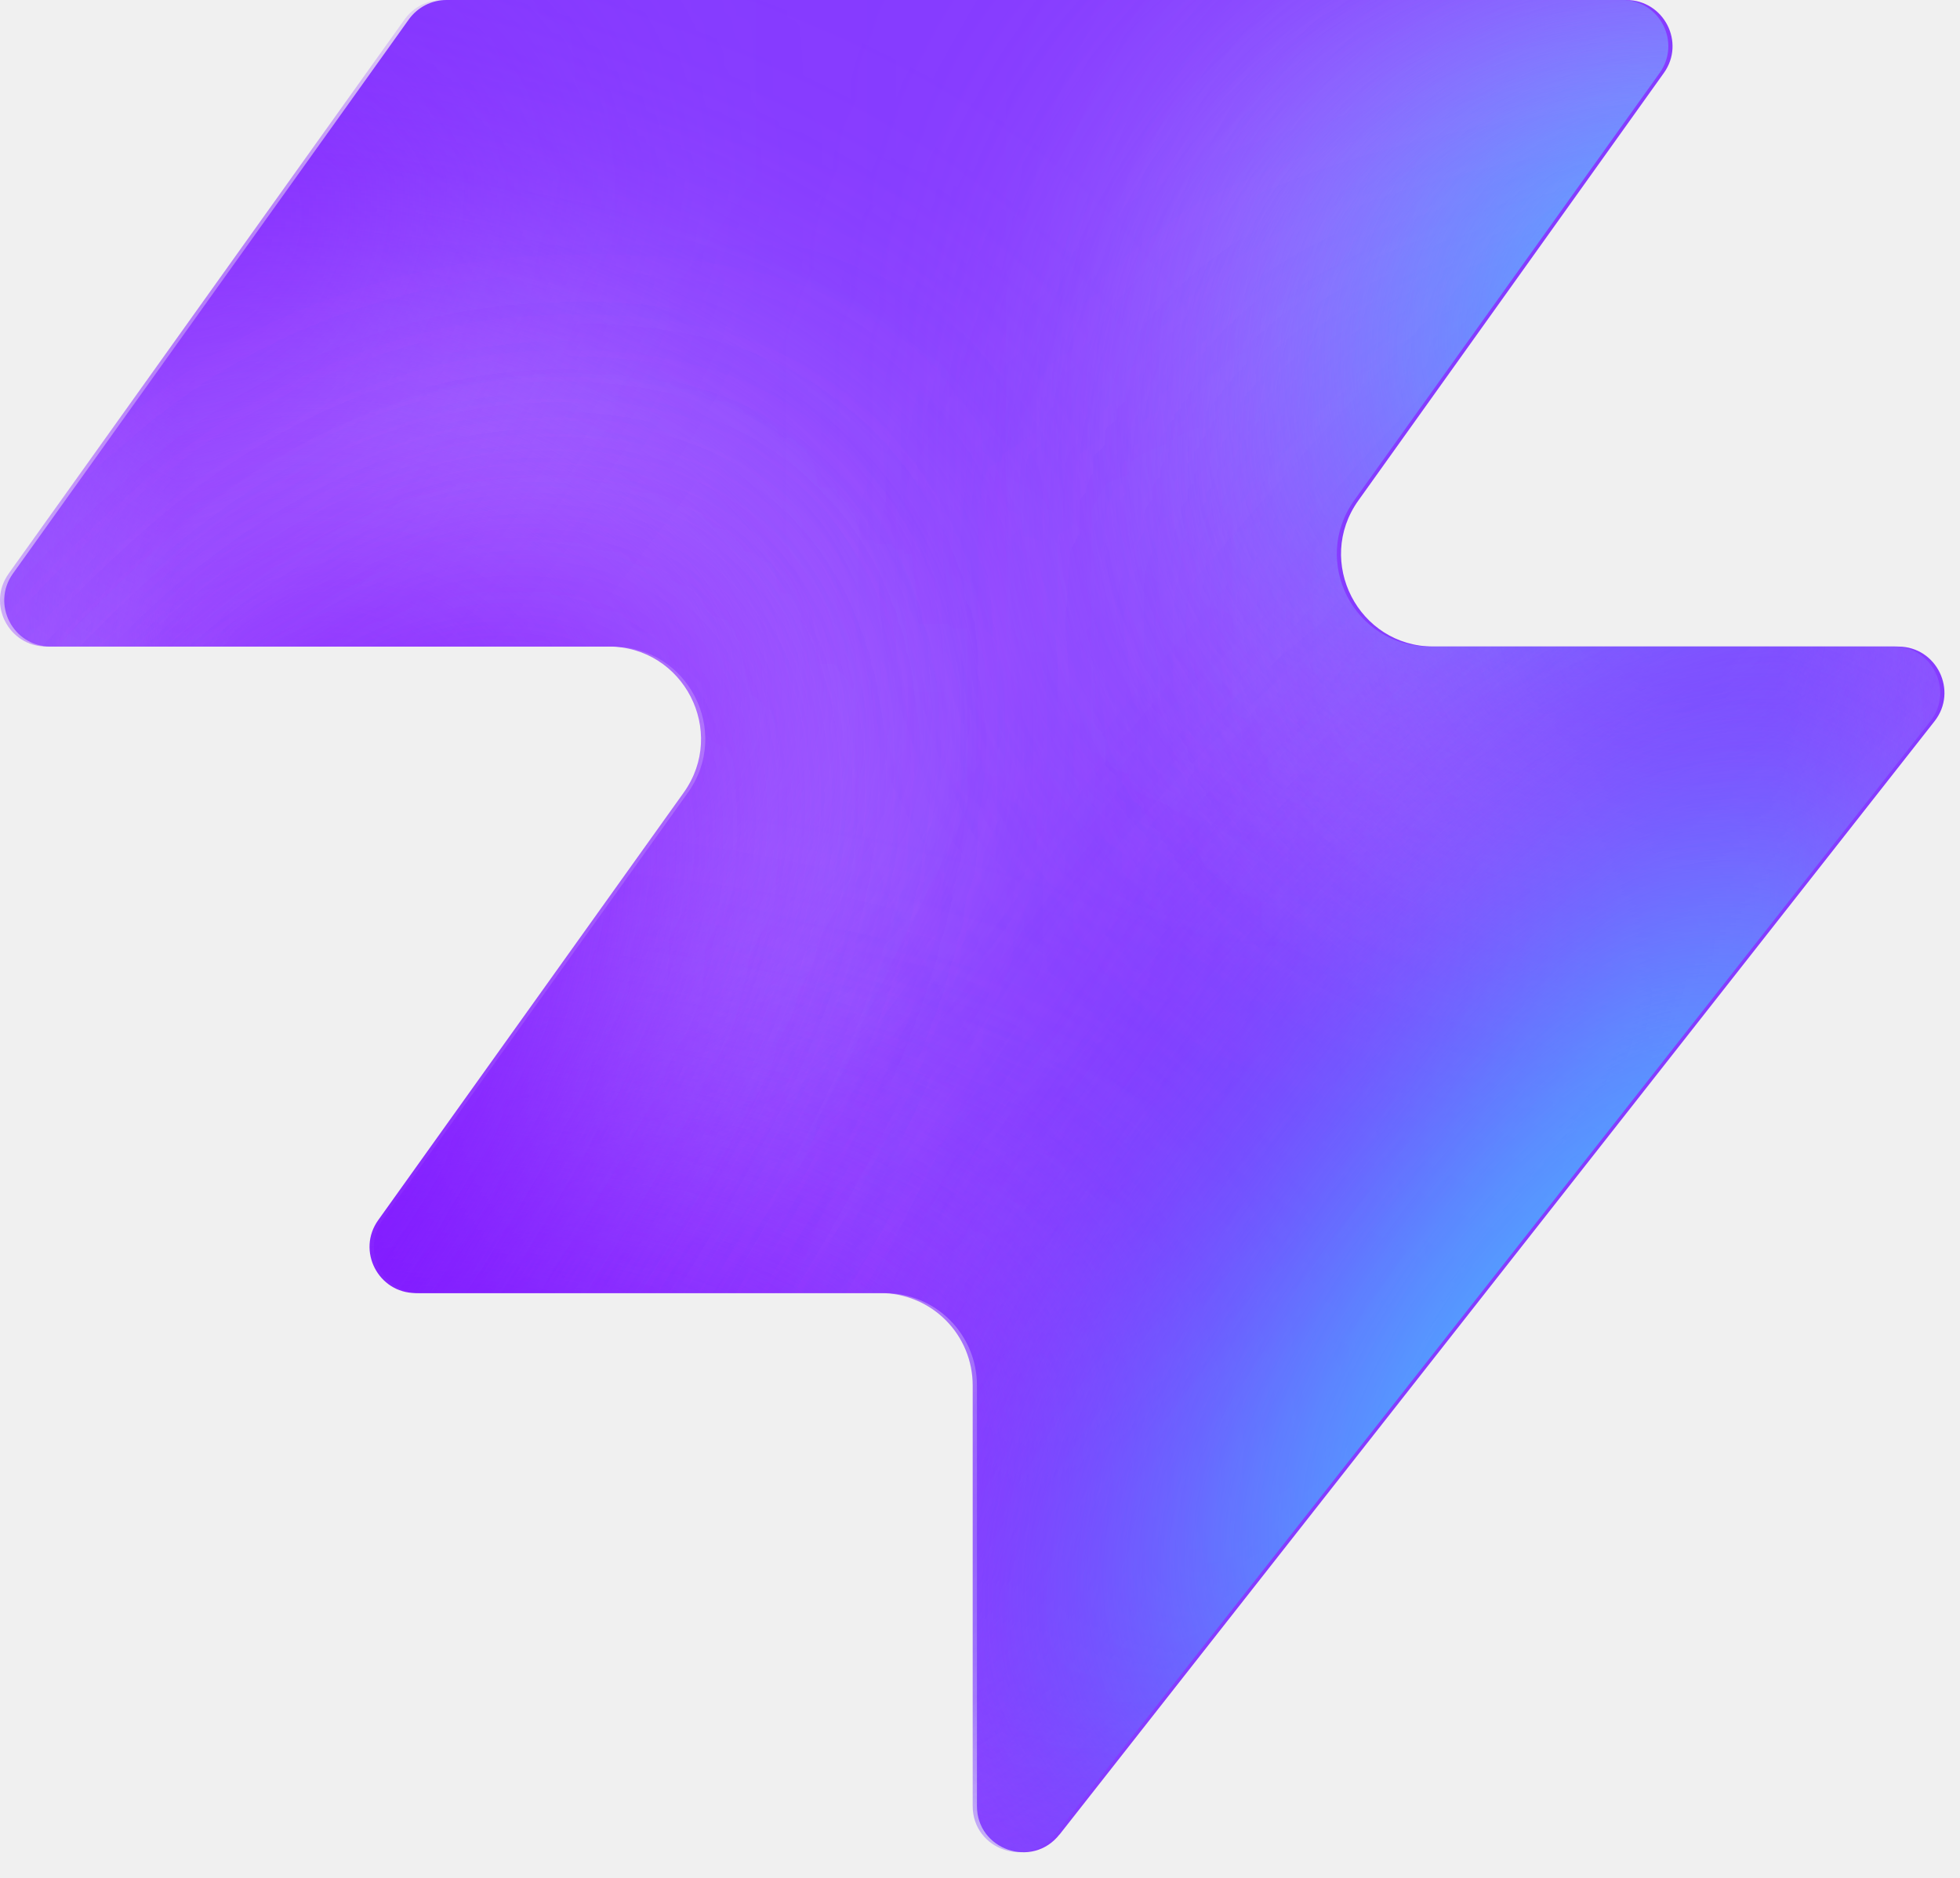
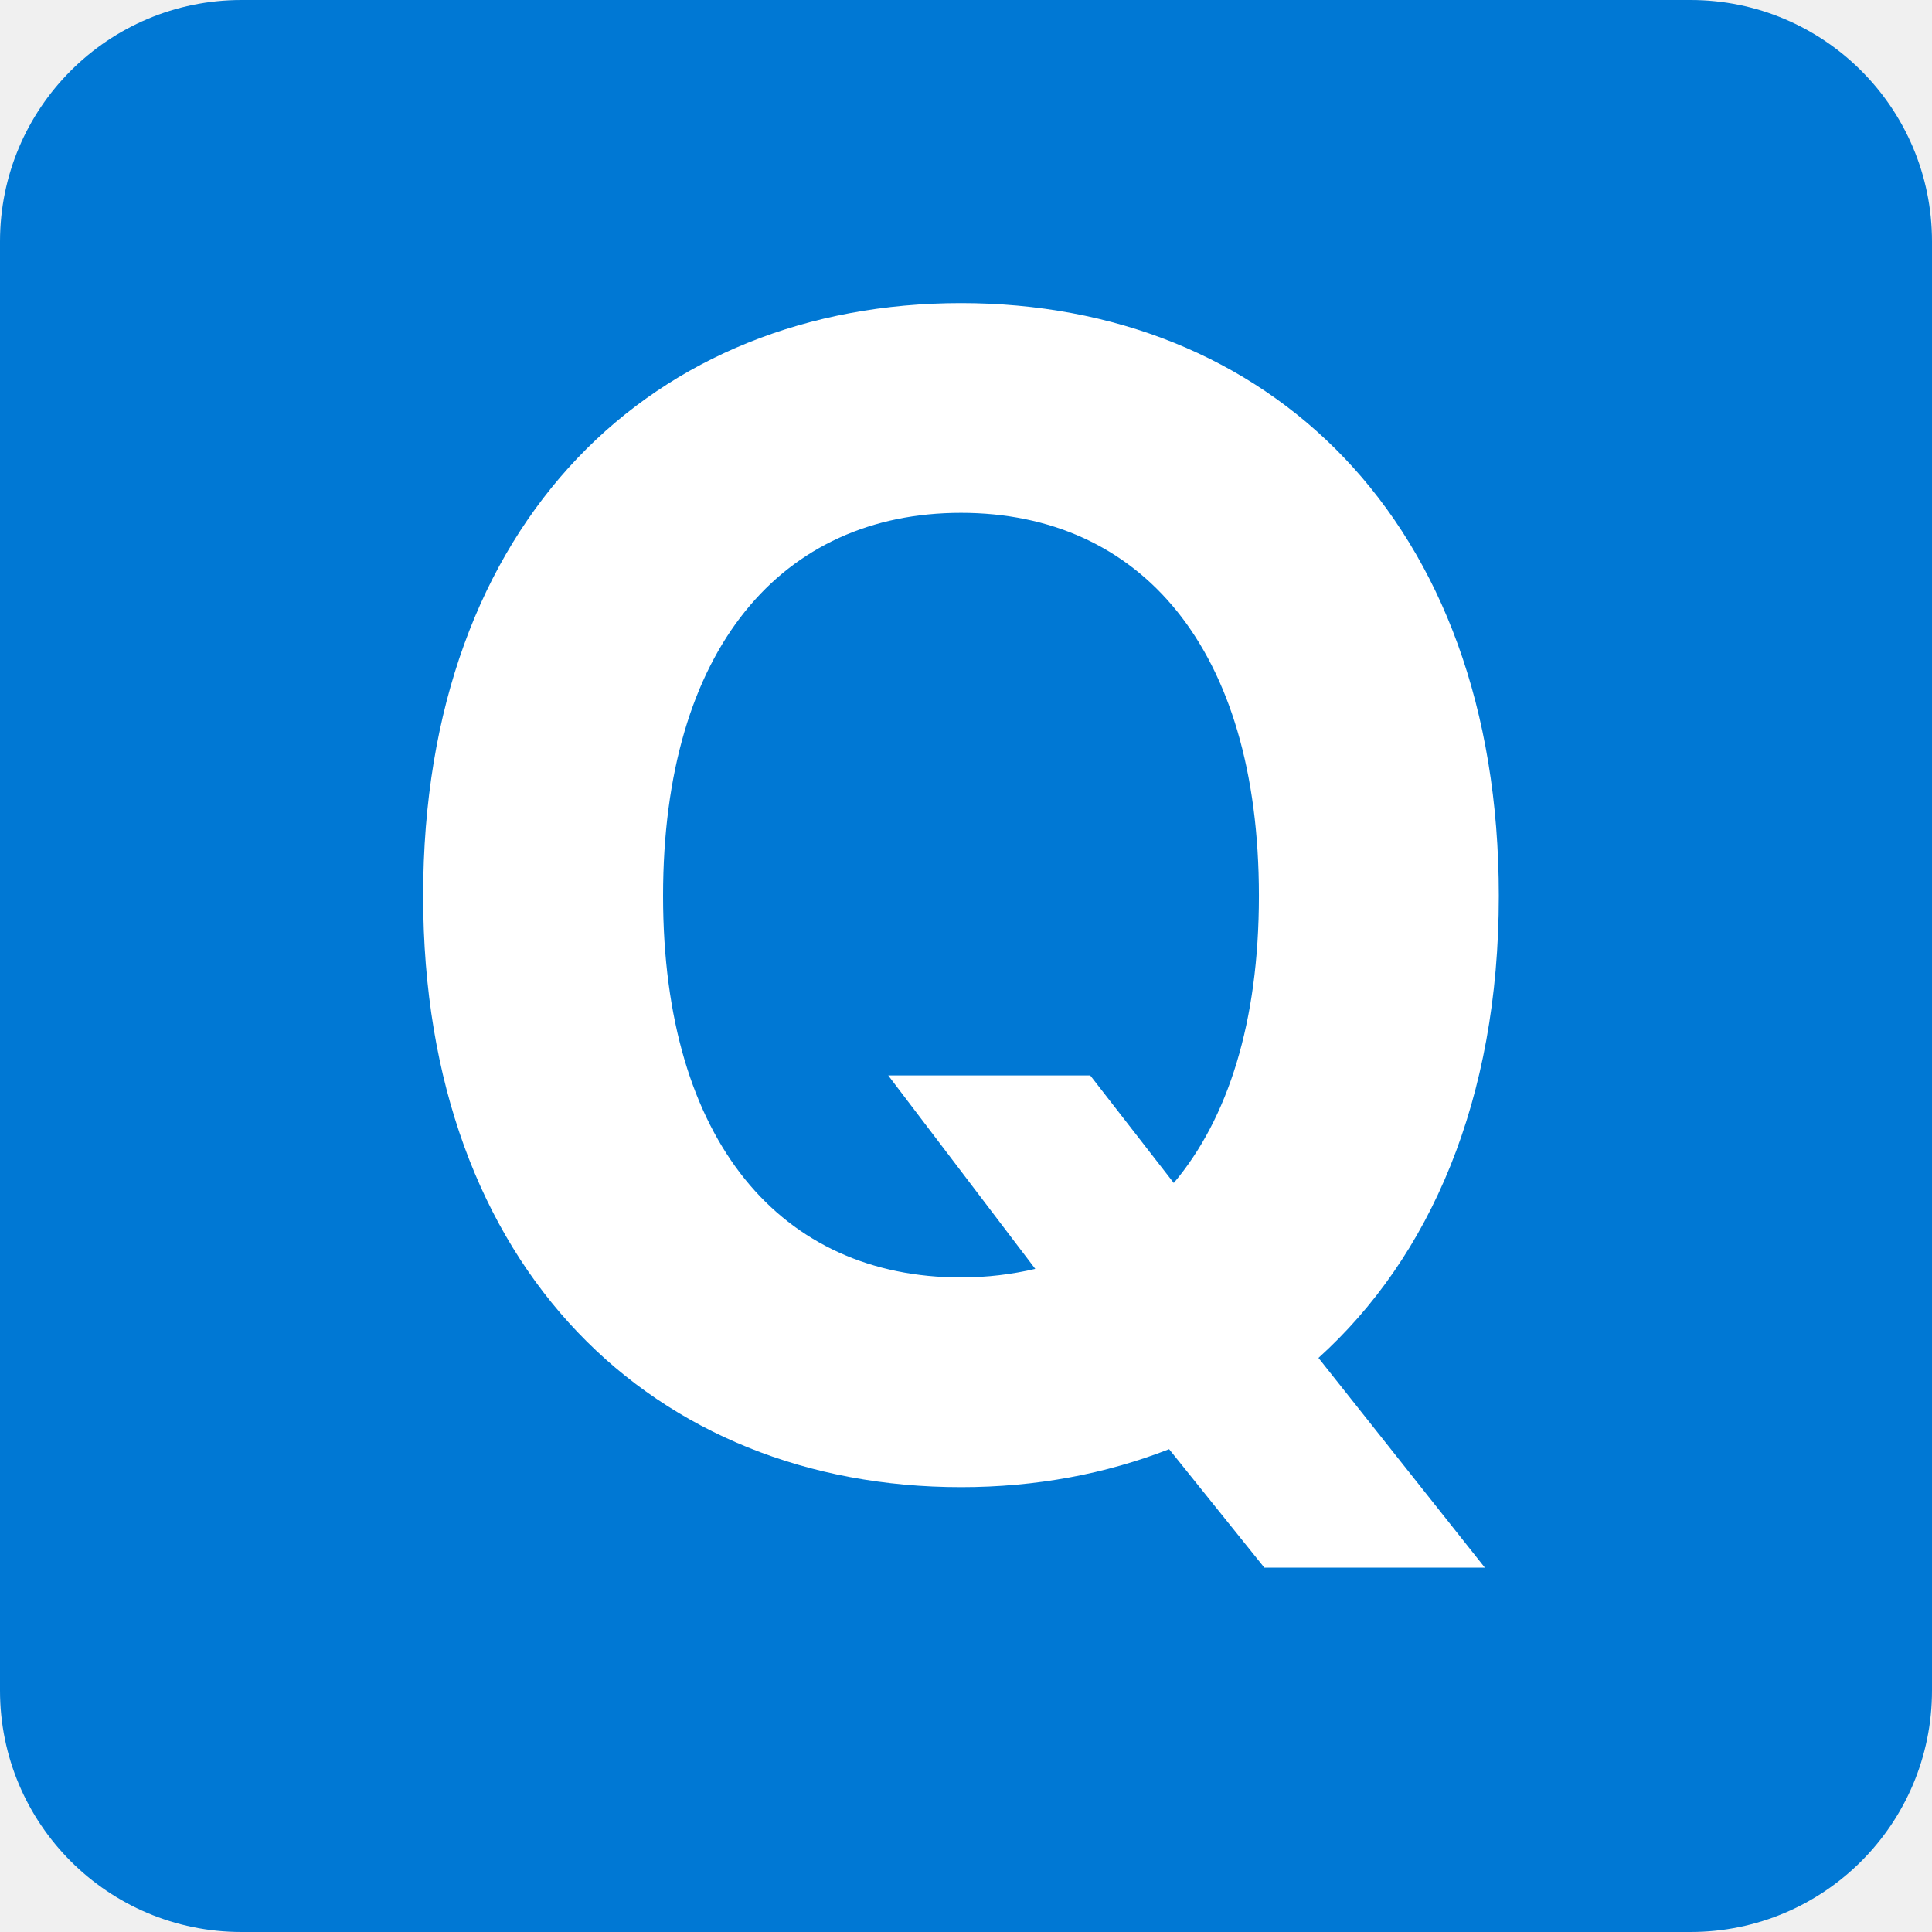
- <svg xmlns="http://www.w3.org/2000/svg" width="48" height="46" fill="none" viewBox="0 0 48 46">
-   <path fill="#863bff" d="M25.946 44.938c-.664.845-2.021.375-2.021-.698V33.937a2.26 2.26 0 0 0-2.262-2.262H10.287c-.92 0-1.456-1.04-.92-1.788l7.48-10.471c1.07-1.497 0-3.578-1.842-3.578H1.237c-.92 0-1.456-1.04-.92-1.788L10.013.474c.214-.297.556-.474.92-.474h28.894c.92 0 1.456 1.04.92 1.788l-7.48 10.471c-1.07 1.498 0 3.579 1.842 3.579h11.377c.943 0 1.473 1.088.89 1.83L25.947 44.94z" style="fill:#863bff;fill:color(display-p3 .525 .23 1);fill-opacity:1" />
-   <mask id="a" width="48" height="46" x="0" y="0" maskUnits="userSpaceOnUse" style="mask-type:alpha">
-     <path fill="#000" d="M25.842 44.938c-.664.844-2.021.375-2.021-.698V33.937a2.26 2.26 0 0 0-2.262-2.262H10.183c-.92 0-1.456-1.04-.92-1.788l7.48-10.471c1.07-1.498 0-3.579-1.842-3.579H1.133c-.92 0-1.456-1.04-.92-1.787L9.91.473c.214-.297.556-.474.92-.474h28.894c.92 0 1.456 1.04.92 1.788l-7.48 10.471c-1.07 1.498 0 3.578 1.842 3.578h11.377c.943 0 1.473 1.088.89 1.832L25.843 44.94z" style="fill:#000;fill-opacity:1" />
-   </mask>
-   <g mask="url(#a)">
-     <g filter="url(#b)">
-       <ellipse cx="5.508" cy="14.704" fill="#ede6ff" rx="5.508" ry="14.704" style="fill:#ede6ff;fill:color(display-p3 .927 .903 1);fill-opacity:1" transform="matrix(.00324 1 1 -.00324 -4.47 31.516)" />
-     </g>
-     <g filter="url(#c)">
-       <ellipse cx="10.399" cy="29.851" fill="#ede6ff" rx="10.399" ry="29.851" style="fill:#ede6ff;fill:color(display-p3 .927 .903 1);fill-opacity:1" transform="matrix(.00324 1 1 -.00324 -39.328 7.883)" />
-     </g>
-     <g filter="url(#d)">
-       <ellipse cx="5.508" cy="30.487" fill="#7e14ff" rx="5.508" ry="30.487" style="fill:#7e14ff;fill:color(display-p3 .492 .077 1);fill-opacity:1" transform="rotate(89.814 -25.913 -14.639)scale(1 -1)" />
-     </g>
-     <g filter="url(#e)">
-       <ellipse cx="5.508" cy="30.599" fill="#7e14ff" rx="5.508" ry="30.599" style="fill:#7e14ff;fill:color(display-p3 .492 .077 1);fill-opacity:1" transform="rotate(89.814 -32.644 -3.334)scale(1 -1)" />
-     </g>
-     <g filter="url(#f)">
-       <ellipse cx="5.508" cy="30.599" fill="#7e14ff" rx="5.508" ry="30.599" style="fill:#7e14ff;fill:color(display-p3 .492 .077 1);fill-opacity:1" transform="matrix(.00324 1 1 -.00324 -34.34 30.47)" />
-     </g>
-     <g filter="url(#g)">
-       <ellipse cx="14.072" cy="22.078" fill="#ede6ff" rx="14.072" ry="22.078" style="fill:#ede6ff;fill:color(display-p3 .927 .903 1);fill-opacity:1" transform="rotate(93.35 24.506 48.493)scale(-1 1)" />
-     </g>
-     <g filter="url(#h)">
-       <ellipse cx="3.47" cy="21.501" fill="#7e14ff" rx="3.47" ry="21.501" style="fill:#7e14ff;fill:color(display-p3 .492 .077 1);fill-opacity:1" transform="rotate(89.009 28.708 47.59)scale(-1 1)" />
-     </g>
-     <g filter="url(#i)">
-       <ellipse cx="3.47" cy="21.501" fill="#7e14ff" rx="3.47" ry="21.501" style="fill:#7e14ff;fill:color(display-p3 .492 .077 1);fill-opacity:1" transform="rotate(89.009 28.708 47.59)scale(-1 1)" />
-     </g>
-     <g filter="url(#j)">
-       <ellipse cx=".387" cy="8.972" fill="#7e14ff" rx="4.407" ry="29.108" style="fill:#7e14ff;fill:color(display-p3 .492 .077 1);fill-opacity:1" transform="rotate(39.51 .387 8.972)" />
-     </g>
-     <g filter="url(#k)">
-       <ellipse cx="47.523" cy="-6.092" fill="#7e14ff" rx="4.407" ry="29.108" style="fill:#7e14ff;fill:color(display-p3 .492 .077 1);fill-opacity:1" transform="rotate(37.892 47.523 -6.092)" />
-     </g>
-     <g filter="url(#l)">
-       <ellipse cx="41.412" cy="6.333" fill="#47bfff" rx="5.971" ry="9.665" style="fill:#47bfff;fill:color(display-p3 .28 .748 1);fill-opacity:1" transform="rotate(37.892 41.412 6.333)" />
-     </g>
-     <g filter="url(#m)">
-       <ellipse cx="-1.879" cy="38.332" fill="#7e14ff" rx="4.407" ry="29.108" style="fill:#7e14ff;fill:color(display-p3 .492 .077 1);fill-opacity:1" transform="rotate(37.892 -1.88 38.332)" />
-     </g>
-     <g filter="url(#n)">
-       <ellipse cx="-1.879" cy="38.332" fill="#7e14ff" rx="4.407" ry="29.108" style="fill:#7e14ff;fill:color(display-p3 .492 .077 1);fill-opacity:1" transform="rotate(37.892 -1.88 38.332)" />
-     </g>
-     <g filter="url(#o)">
-       <ellipse cx="35.651" cy="29.907" fill="#7e14ff" rx="4.407" ry="29.108" style="fill:#7e14ff;fill:color(display-p3 .492 .077 1);fill-opacity:1" transform="rotate(37.892 35.651 29.907)" />
-     </g>
-     <g filter="url(#p)">
-       <ellipse cx="38.418" cy="32.4" fill="#47bfff" rx="5.971" ry="15.297" style="fill:#47bfff;fill:color(display-p3 .28 .748 1);fill-opacity:1" transform="rotate(37.892 38.418 32.4)" />
-     </g>
-   </g>
-   <defs>
-     <filter id="b" width="60.045" height="41.654" x="-19.77" y="16.149" color-interpolation-filters="sRGB" filterUnits="userSpaceOnUse">
-       <feFlood flood-opacity="0" result="BackgroundImageFix" />
-       <feBlend in="SourceGraphic" in2="BackgroundImageFix" result="shape" />
-       <feGaussianBlur result="effect1_foregroundBlur_2002_17158" stdDeviation="7.659" />
-     </filter>
-     <filter id="c" width="90.34" height="51.437" x="-54.613" y="-7.533" color-interpolation-filters="sRGB" filterUnits="userSpaceOnUse">
-       <feFlood flood-opacity="0" result="BackgroundImageFix" />
-       <feBlend in="SourceGraphic" in2="BackgroundImageFix" result="shape" />
-       <feGaussianBlur result="effect1_foregroundBlur_2002_17158" stdDeviation="7.659" />
-     </filter>
-     <filter id="d" width="79.355" height="29.4" x="-49.64" y="2.03" color-interpolation-filters="sRGB" filterUnits="userSpaceOnUse">
-       <feFlood flood-opacity="0" result="BackgroundImageFix" />
-       <feBlend in="SourceGraphic" in2="BackgroundImageFix" result="shape" />
-       <feGaussianBlur result="effect1_foregroundBlur_2002_17158" stdDeviation="4.596" />
-     </filter>
-     <filter id="e" width="79.579" height="29.4" x="-45.045" y="20.029" color-interpolation-filters="sRGB" filterUnits="userSpaceOnUse">
-       <feFlood flood-opacity="0" result="BackgroundImageFix" />
-       <feBlend in="SourceGraphic" in2="BackgroundImageFix" result="shape" />
-       <feGaussianBlur result="effect1_foregroundBlur_2002_17158" stdDeviation="4.596" />
-     </filter>
-     <filter id="f" width="79.579" height="29.4" x="-43.513" y="21.178" color-interpolation-filters="sRGB" filterUnits="userSpaceOnUse">
-       <feFlood flood-opacity="0" result="BackgroundImageFix" />
-       <feBlend in="SourceGraphic" in2="BackgroundImageFix" result="shape" />
-       <feGaussianBlur result="effect1_foregroundBlur_2002_17158" stdDeviation="4.596" />
-     </filter>
-     <filter id="g" width="74.749" height="58.852" x="15.756" y="-17.901" color-interpolation-filters="sRGB" filterUnits="userSpaceOnUse">
-       <feFlood flood-opacity="0" result="BackgroundImageFix" />
-       <feBlend in="SourceGraphic" in2="BackgroundImageFix" result="shape" />
-       <feGaussianBlur result="effect1_foregroundBlur_2002_17158" stdDeviation="7.659" />
-     </filter>
-     <filter id="h" width="61.377" height="25.362" x="23.548" y="2.284" color-interpolation-filters="sRGB" filterUnits="userSpaceOnUse">
-       <feFlood flood-opacity="0" result="BackgroundImageFix" />
-       <feBlend in="SourceGraphic" in2="BackgroundImageFix" result="shape" />
-       <feGaussianBlur result="effect1_foregroundBlur_2002_17158" stdDeviation="4.596" />
-     </filter>
-     <filter id="i" width="61.377" height="25.362" x="23.548" y="2.284" color-interpolation-filters="sRGB" filterUnits="userSpaceOnUse">
-       <feFlood flood-opacity="0" result="BackgroundImageFix" />
-       <feBlend in="SourceGraphic" in2="BackgroundImageFix" result="shape" />
-       <feGaussianBlur result="effect1_foregroundBlur_2002_17158" stdDeviation="4.596" />
-     </filter>
-     <filter id="j" width="56.045" height="63.649" x="-27.636" y="-22.853" color-interpolation-filters="sRGB" filterUnits="userSpaceOnUse">
-       <feFlood flood-opacity="0" result="BackgroundImageFix" />
-       <feBlend in="SourceGraphic" in2="BackgroundImageFix" result="shape" />
-       <feGaussianBlur result="effect1_foregroundBlur_2002_17158" stdDeviation="4.596" />
-     </filter>
-     <filter id="k" width="54.814" height="64.646" x="20.116" y="-38.415" color-interpolation-filters="sRGB" filterUnits="userSpaceOnUse">
-       <feFlood flood-opacity="0" result="BackgroundImageFix" />
-       <feBlend in="SourceGraphic" in2="BackgroundImageFix" result="shape" />
-       <feGaussianBlur result="effect1_foregroundBlur_2002_17158" stdDeviation="4.596" />
-     </filter>
-     <filter id="l" width="33.541" height="35.313" x="24.641" y="-11.323" color-interpolation-filters="sRGB" filterUnits="userSpaceOnUse">
-       <feFlood flood-opacity="0" result="BackgroundImageFix" />
-       <feBlend in="SourceGraphic" in2="BackgroundImageFix" result="shape" />
-       <feGaussianBlur result="effect1_foregroundBlur_2002_17158" stdDeviation="4.596" />
-     </filter>
-     <filter id="m" width="54.814" height="64.646" x="-29.286" y="6.009" color-interpolation-filters="sRGB" filterUnits="userSpaceOnUse">
-       <feFlood flood-opacity="0" result="BackgroundImageFix" />
-       <feBlend in="SourceGraphic" in2="BackgroundImageFix" result="shape" />
-       <feGaussianBlur result="effect1_foregroundBlur_2002_17158" stdDeviation="4.596" />
-     </filter>
-     <filter id="n" width="54.814" height="64.646" x="-29.286" y="6.009" color-interpolation-filters="sRGB" filterUnits="userSpaceOnUse">
-       <feFlood flood-opacity="0" result="BackgroundImageFix" />
-       <feBlend in="SourceGraphic" in2="BackgroundImageFix" result="shape" />
-       <feGaussianBlur result="effect1_foregroundBlur_2002_17158" stdDeviation="4.596" />
-     </filter>
-     <filter id="o" width="54.814" height="64.646" x="8.244" y="-2.416" color-interpolation-filters="sRGB" filterUnits="userSpaceOnUse">
-       <feFlood flood-opacity="0" result="BackgroundImageFix" />
-       <feBlend in="SourceGraphic" in2="BackgroundImageFix" result="shape" />
-       <feGaussianBlur result="effect1_foregroundBlur_2002_17158" stdDeviation="4.596" />
-     </filter>
-     <filter id="p" width="39.409" height="43.623" x="18.713" y="10.588" color-interpolation-filters="sRGB" filterUnits="userSpaceOnUse">
-       <feFlood flood-opacity="0" result="BackgroundImageFix" />
-       <feBlend in="SourceGraphic" in2="BackgroundImageFix" result="shape" />
-       <feGaussianBlur result="effect1_foregroundBlur_2002_17158" stdDeviation="4.596" />
-     </filter>
-   </defs>
+ <svg xmlns="http://www.w3.org/2000/svg" viewBox="0 0 512 512">
+   <rect width="512" height="512" rx="64" fill="#0078D4" />
+   <text x="256" y="390" text-anchor="middle" font-family="system-ui,-apple-system,'Segoe UI',sans-serif" font-weight="700" font-size="420" fill="white">Q</text>
</svg>
